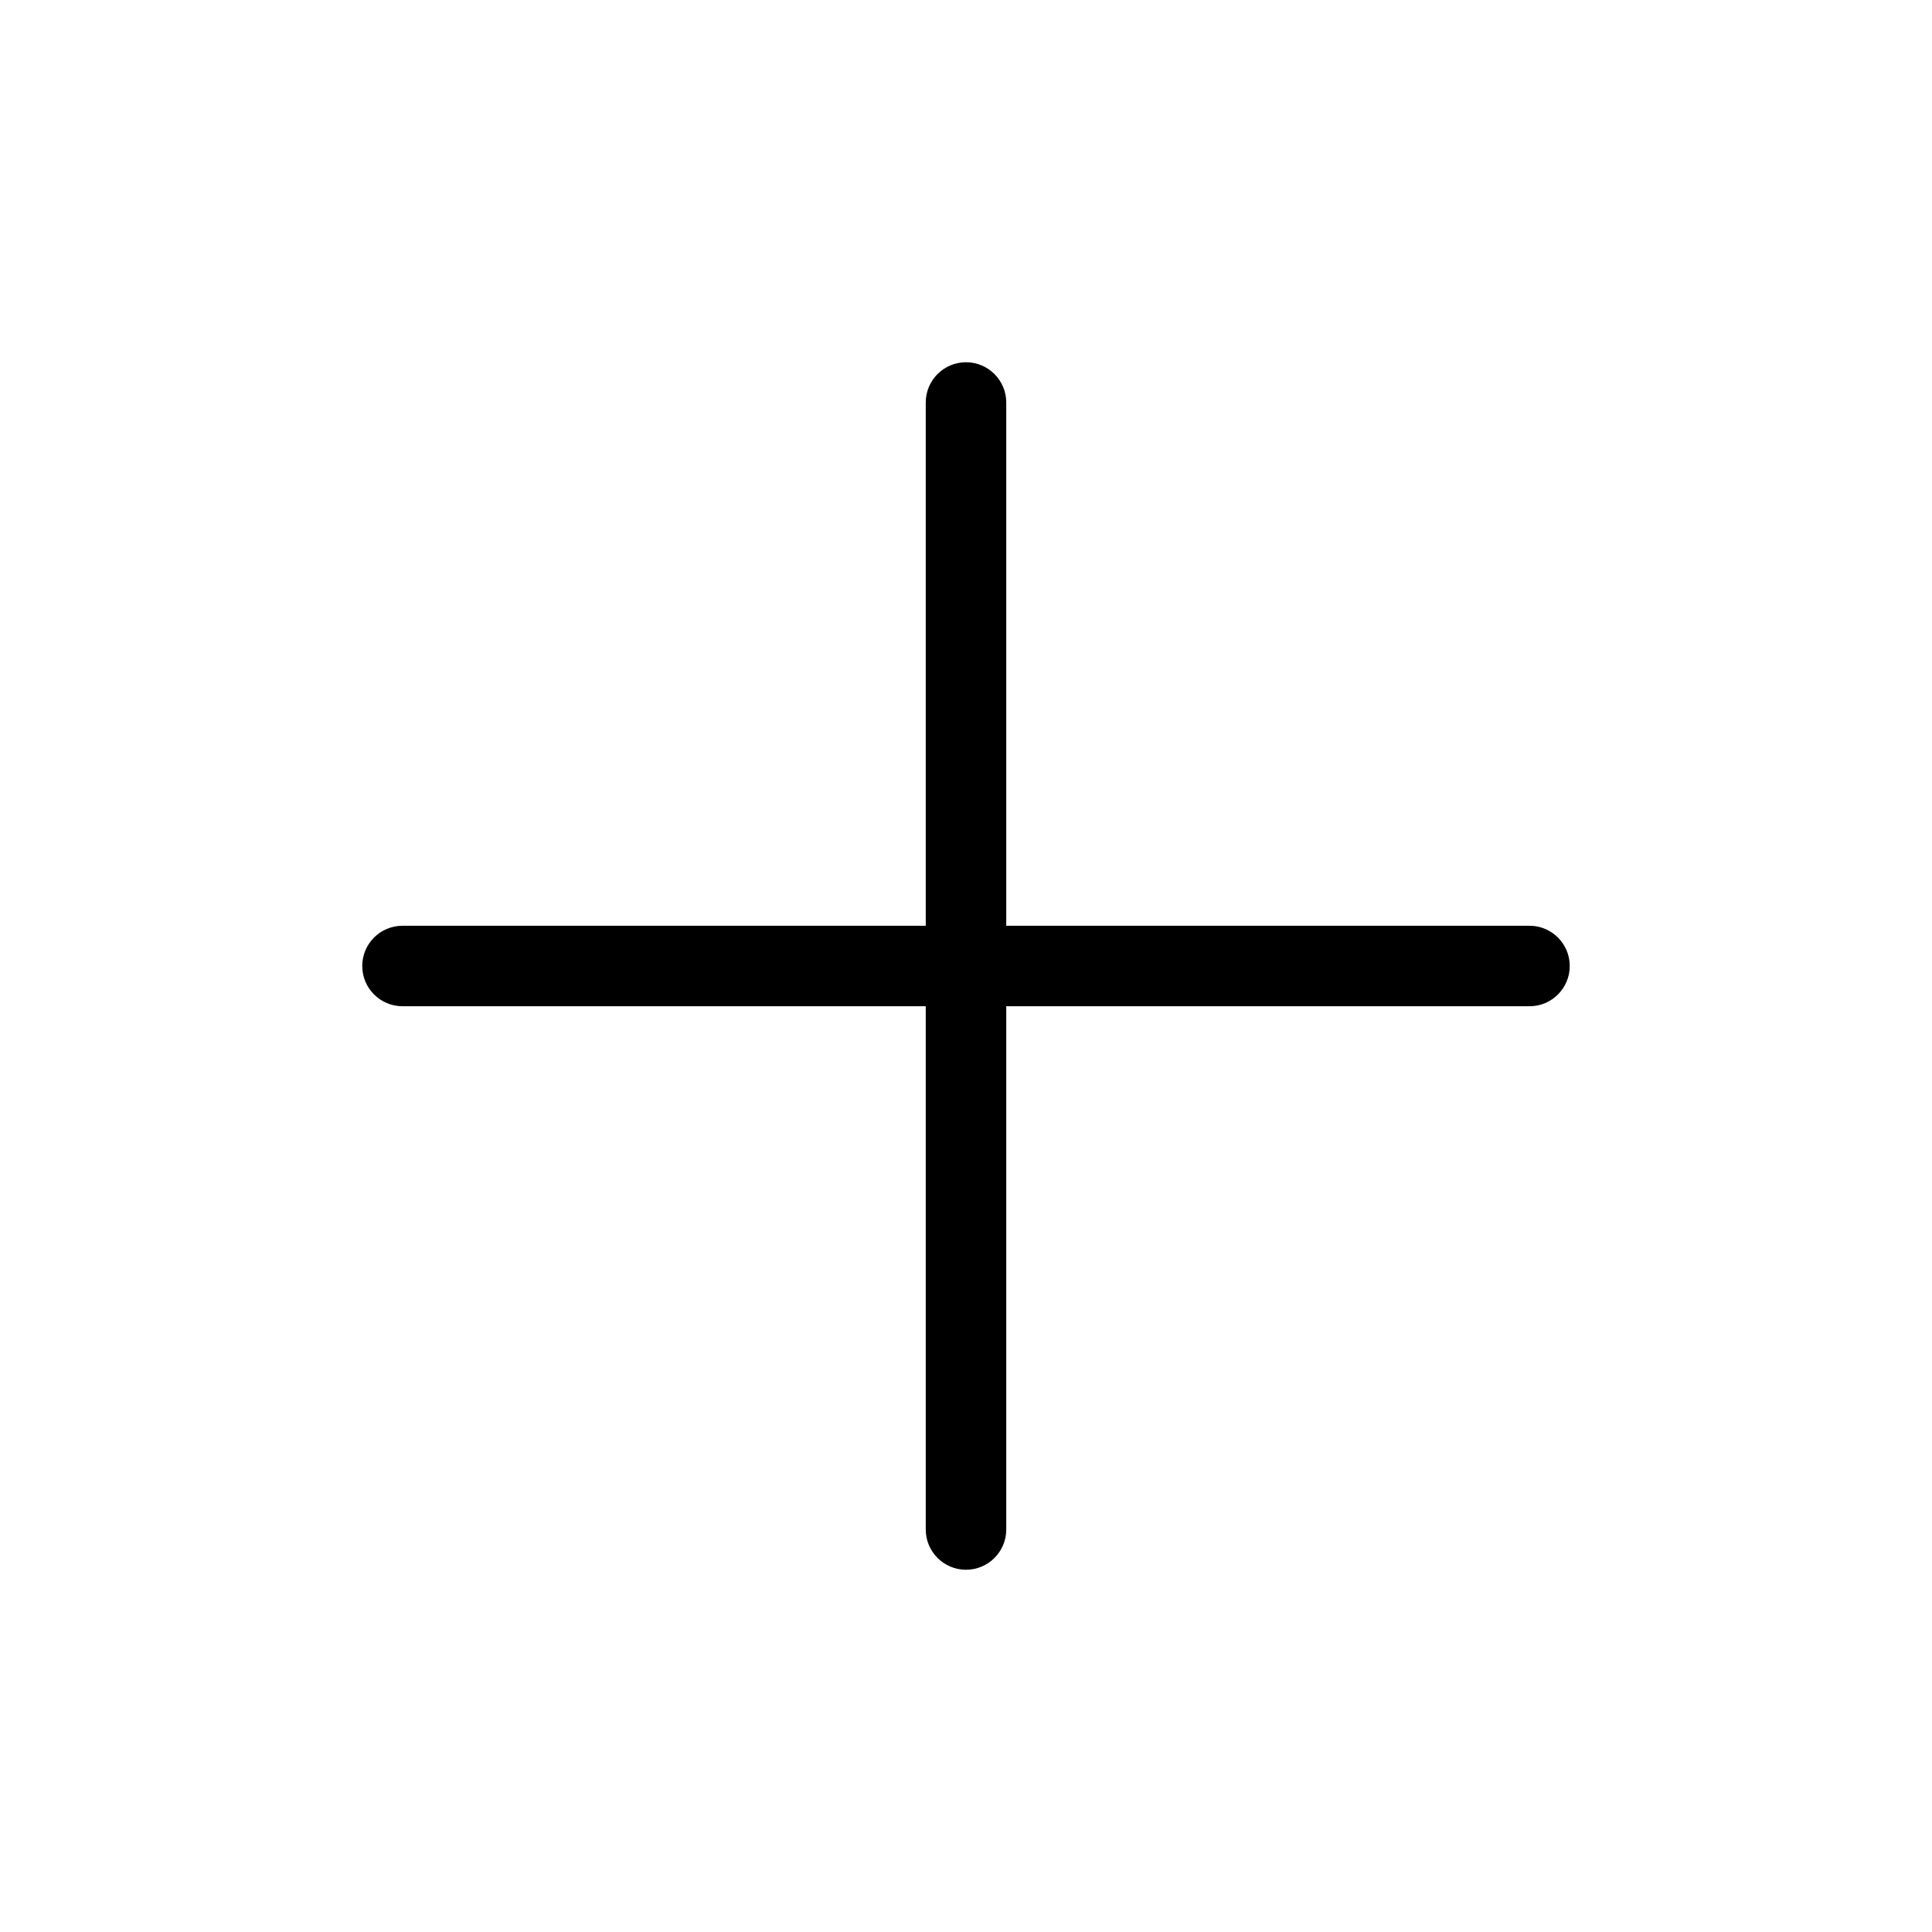
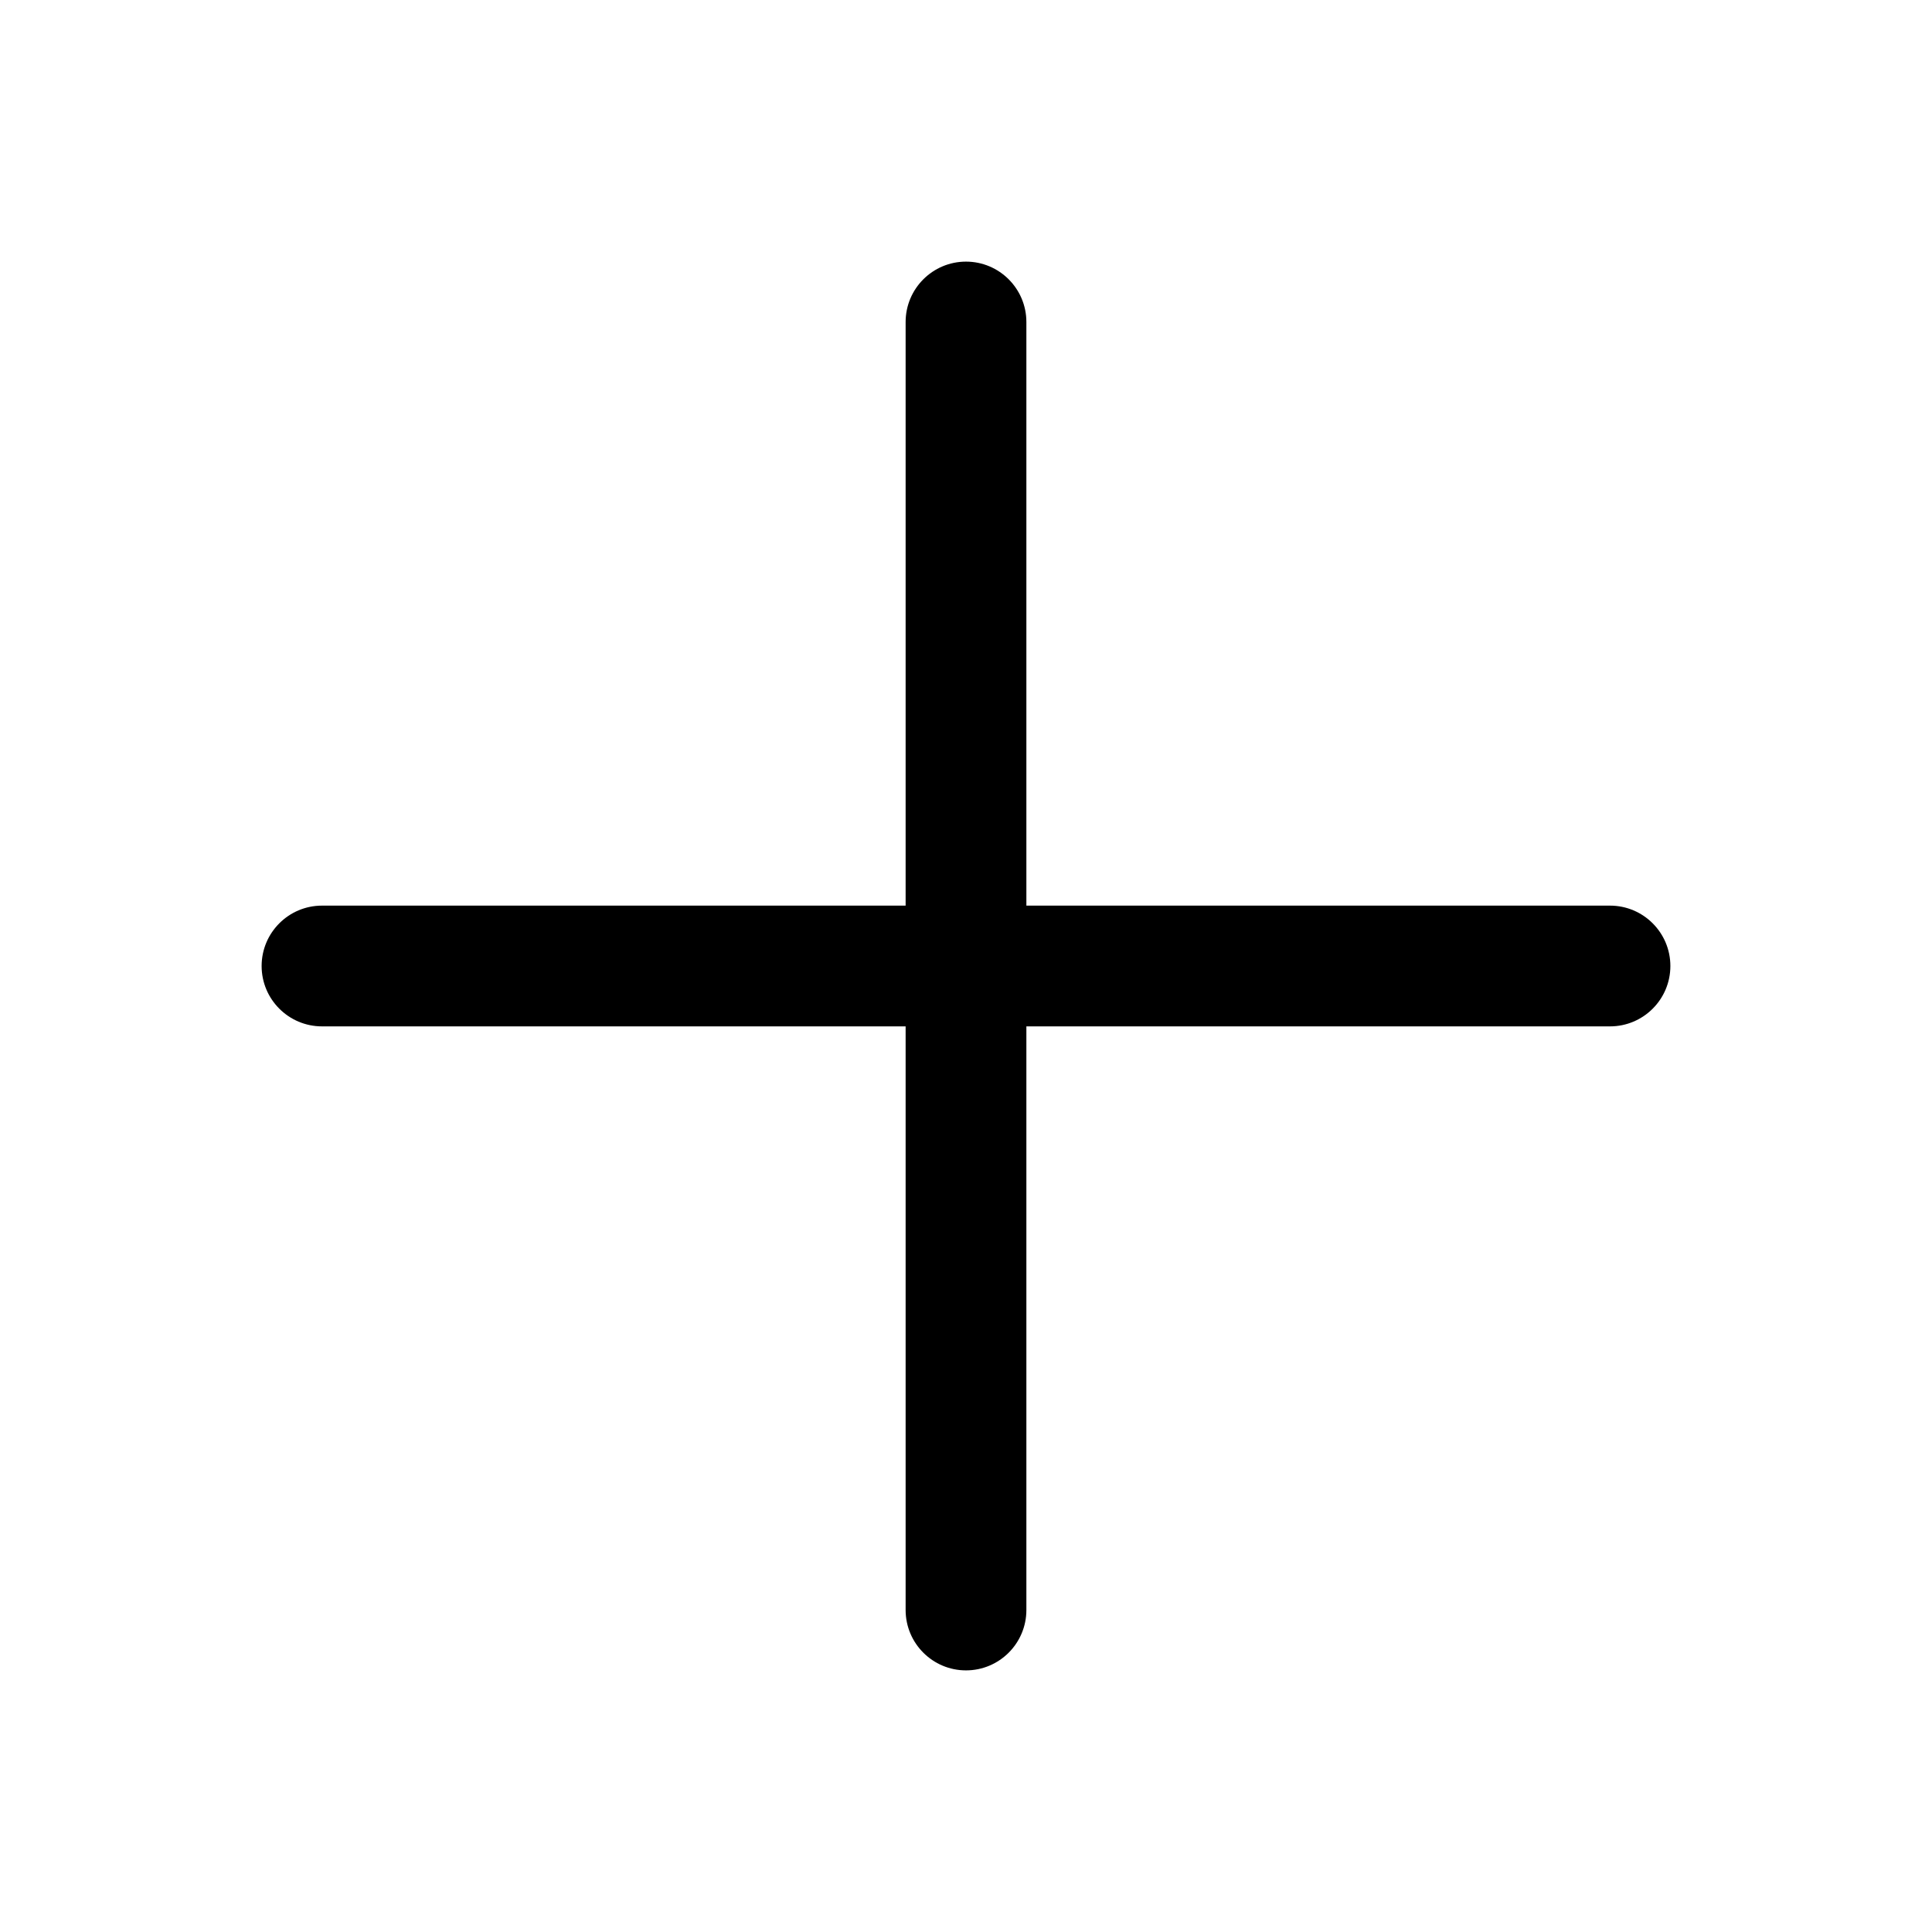
<svg xmlns="http://www.w3.org/2000/svg" width="24" height="24" viewBox="0 0 24 24" fill="none">
-   <path fill-rule="evenodd" clip-rule="evenodd" d="M12 4.5C12.276 4.5 12.5 4.724 12.5 5L12.5 11.5L19 11.5C19.276 11.5 19.5 11.724 19.5 12C19.5 12.276 19.276 12.5 19 12.5L12.5 12.5V19C12.5 19.276 12.276 19.5 12 19.5C11.724 19.5 11.5 19.276 11.5 19L11.5 12.5H5C4.724 12.5 4.5 12.276 4.5 12C4.5 11.724 4.724 11.5 5 11.5H11.5V5C11.5 4.724 11.724 4.5 12 4.5Z" fill="black" />
+   <path fill-rule="evenodd" clip-rule="evenodd" d="M12 3.25C12.414 3.25 12.75 3.586 12.75 4V11.25L20 11.25C20.414 11.25 20.75 11.586 20.75 12C20.75 12.414 20.414 12.75 20 12.75L12.75 12.75V20C12.75 20.414 12.414 20.75 12 20.75C11.586 20.75 11.25 20.414 11.25 20V12.75L4 12.75C3.586 12.75 3.25 12.414 3.25 12C3.25 11.586 3.586 11.25 4 11.25L11.25 11.25V4C11.25 3.586 11.586 3.25 12 3.25Z" fill="black" />
</svg>
